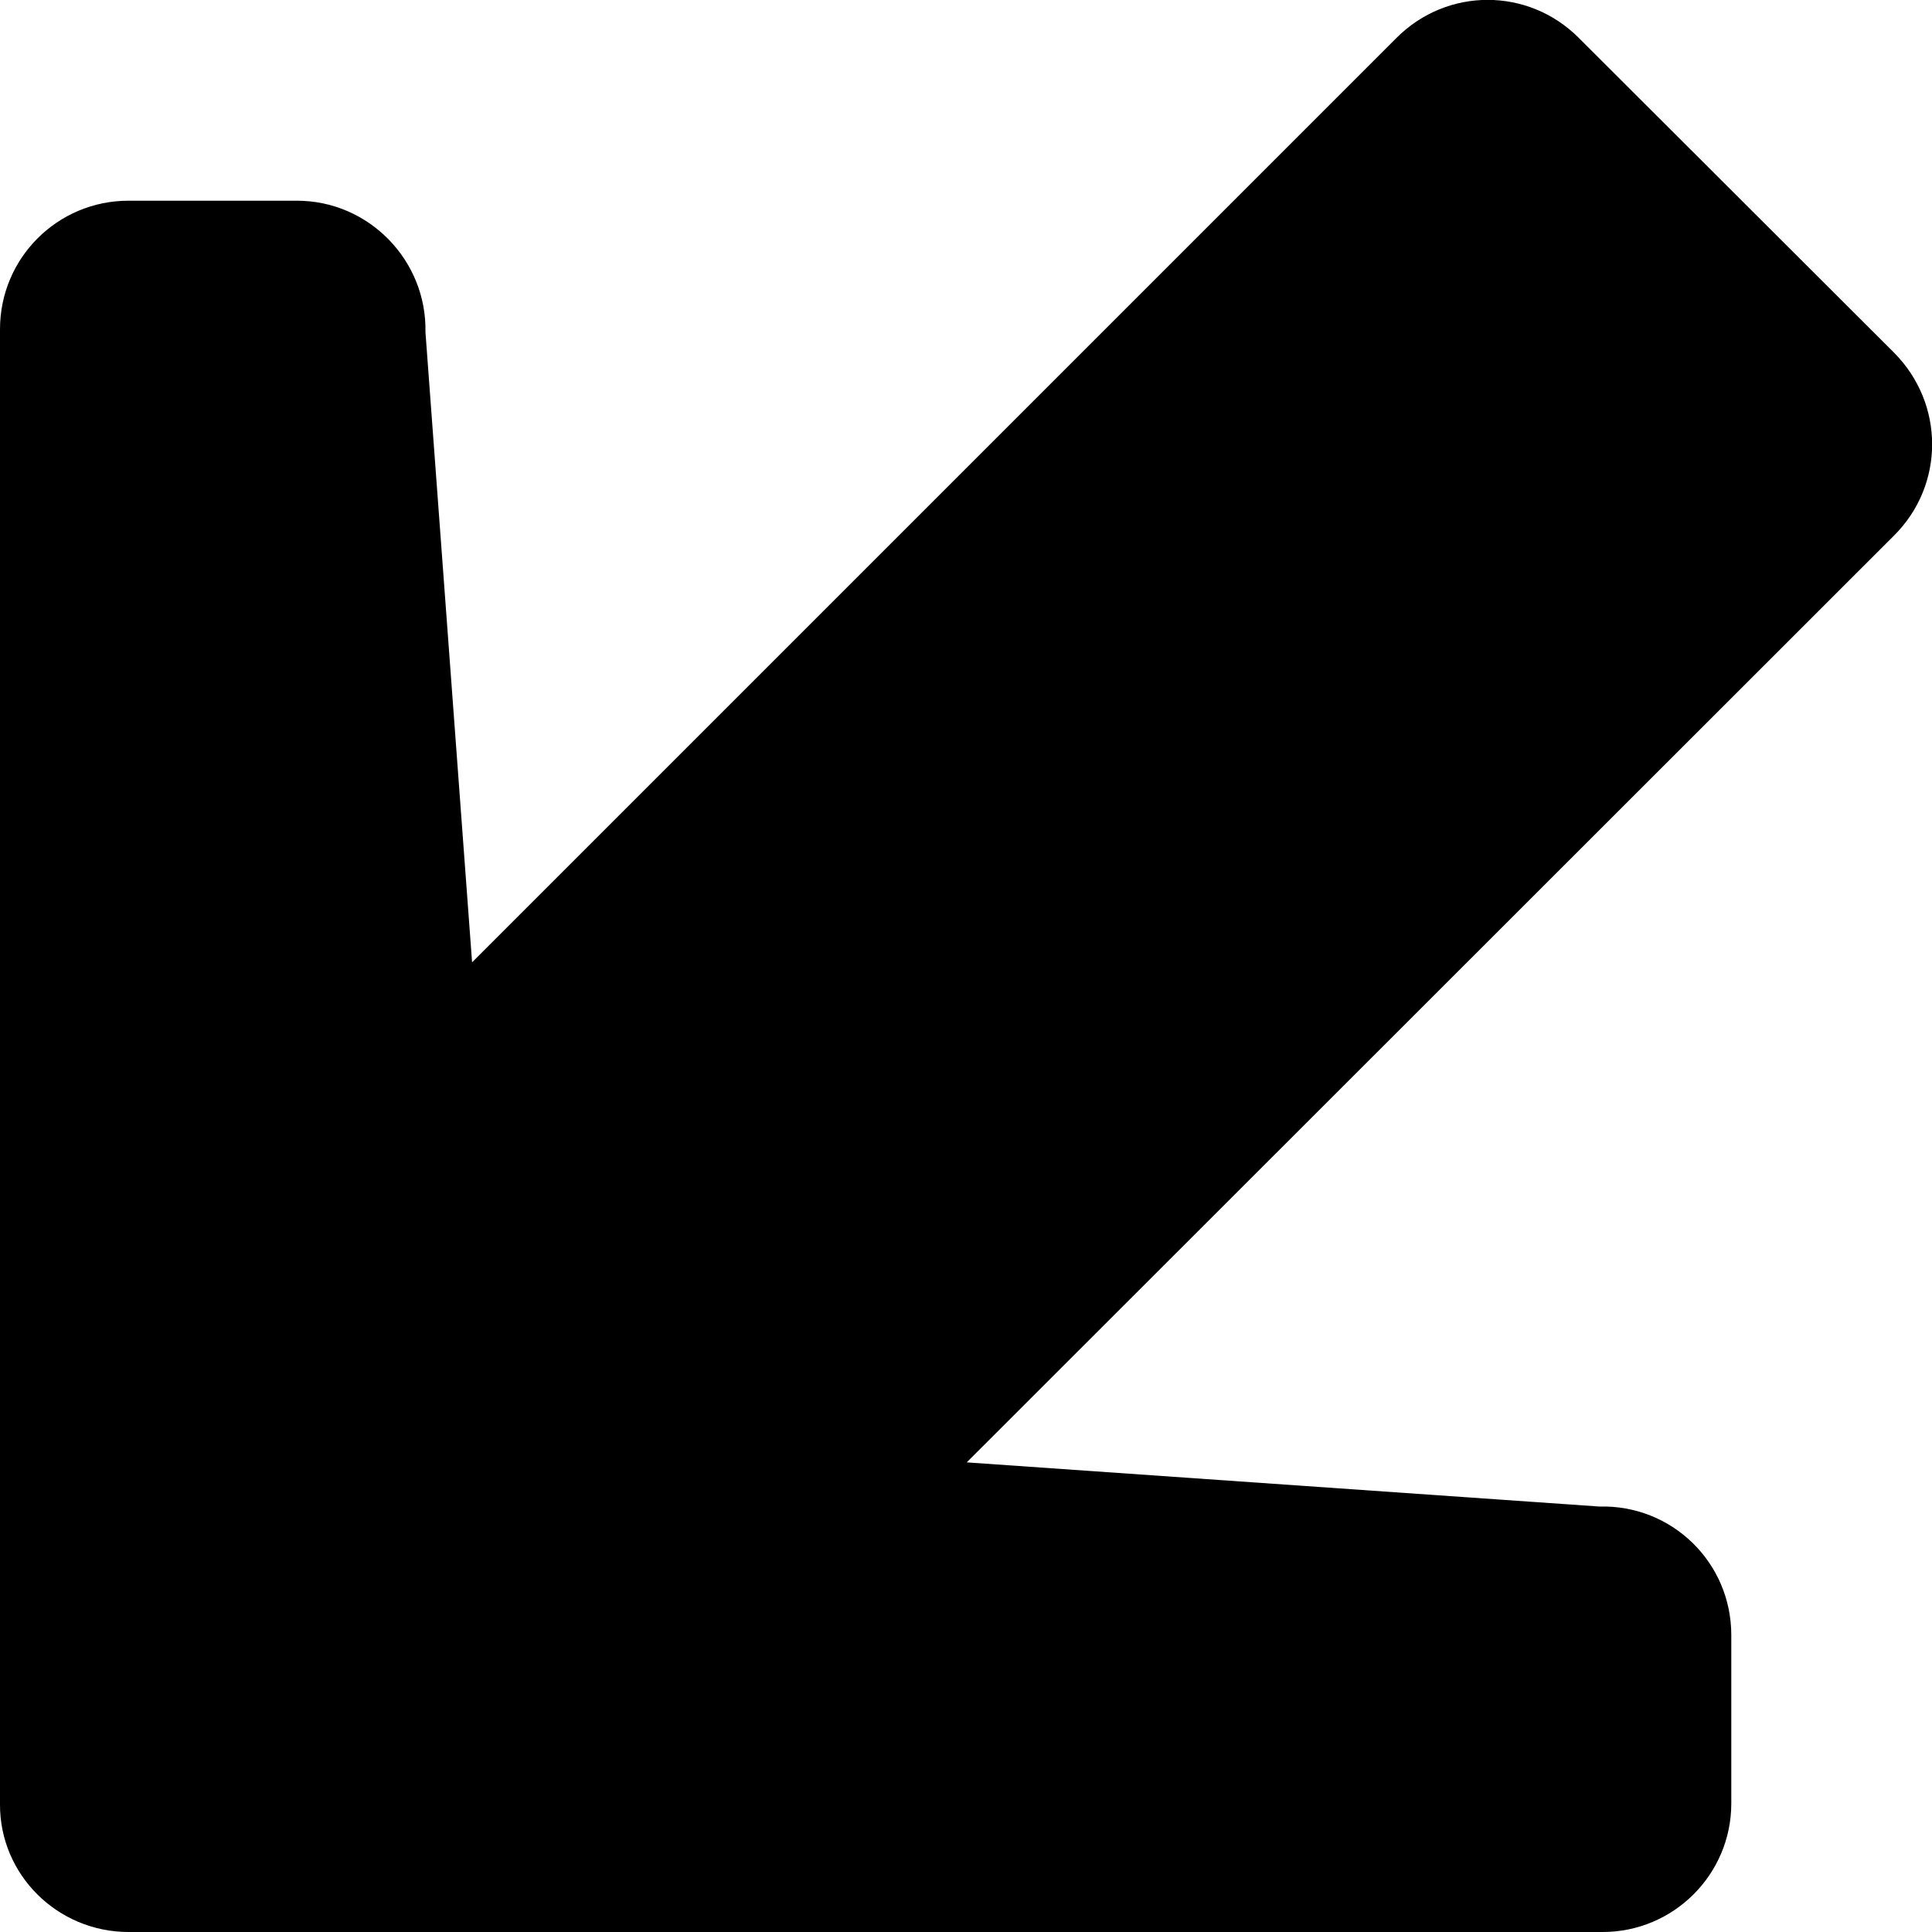
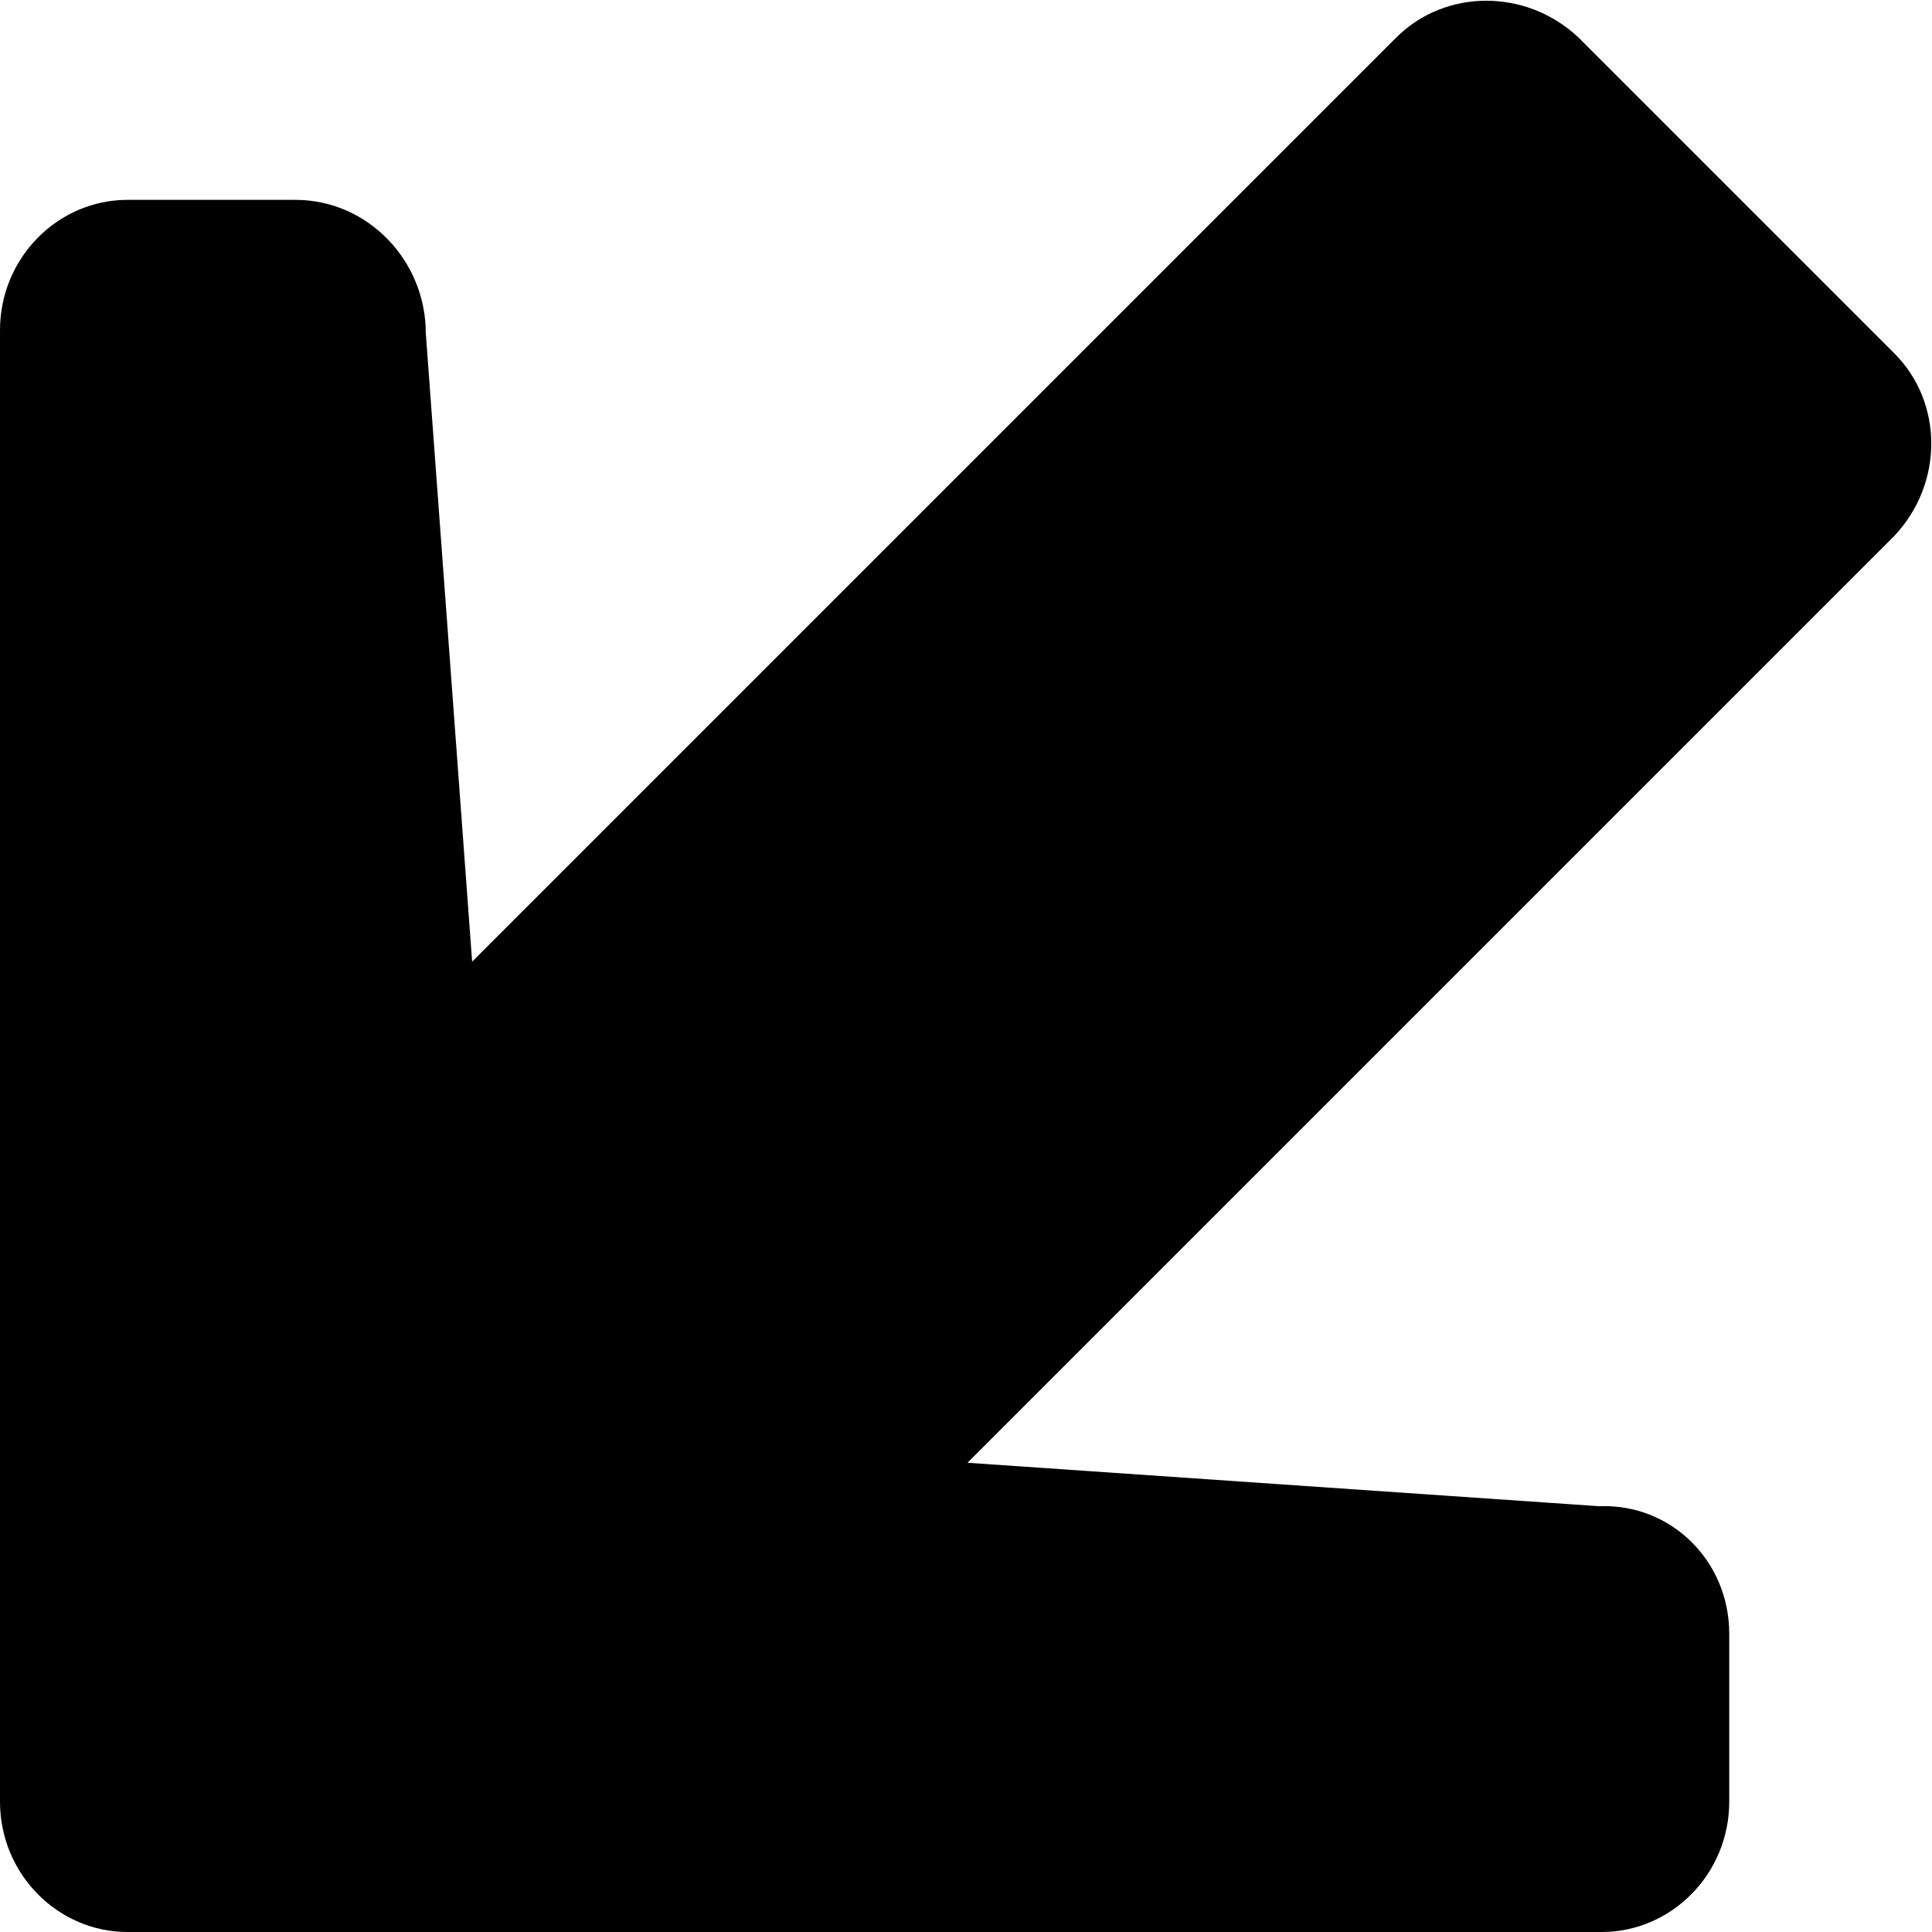
- <svg xmlns="http://www.w3.org/2000/svg" xml:space="preserve" width="3.937in" height="3.937in" version="1.1" style="shape-rendering:geometricPrecision; text-rendering:geometricPrecision; image-rendering:optimizeQuality; fill-rule:evenodd; clip-rule:evenodd" viewBox="0 0 3937 3937">
+ <svg xmlns="http://www.w3.org/2000/svg" xml:space="preserve" width="0.667in" height="0.667in" version="1.1" style="shape-rendering:geometricPrecision; text-rendering:geometricPrecision; image-rendering:optimizeQuality; fill-rule:evenodd; clip-rule:evenodd" viewBox="0 0 667 667">
  <defs>
    <style type="text/css">
   
+     .str0 {stroke:black;stroke-width:6.945}
    .fil0 {fill:black}
   
  </style>
  </defs>
  <g id="Layer_x0020_1">
-     <path class="fil0" d="M3528 3332l0 343c0,145 -118,262 -262,262l-3004 0c-145,0 -263,-117 -262,-261l0 -3005c0,-145 117,-262 262,-262l343 0c147,0 265,122 262,268l95 1284 1884 -1884c103,-103 268,-103 371,0l643 642c103,104 103,269 0,372l-1890 1889 1289 90c148,-4 269,114 269,262l0 0z" />
+     <path class="fil0" d="M17504 -6460l0 -343c0,-145 118,-262 262,-262l3004 0c145,0 263,117 262,261l0 3005c0,145 -117,262 -262,262l-343 0c-147,0 -265,-122 -262,-268l-95 -1284 -1884 1884c-103,103 -268,103 -371,0l-643 -642c-103,-104 -103,-269 0,-372l1890 -1889 -1289 -90c-148,4 -269,-114 -269,-262l0 0 0 0z" />
+     <path class="fil0" d="M597 564l0 58c0,25 -20,45 -44,45l-509 0c-24,0 -44,-20 -44,-45l0 -508c0,-25 20,-45 44,-45l58 0c25,0 45,21 45,46l16 217 319 -319c17,-17 45,-17 63,0l109 109c17,17 17,45 0,63l-320 320 218 15c25,-1 45,19 45,44l0 0 0 0z" />
+     <path class="fil0" d="M-11532 6802l343 0c145,0 262,118 262,262l0 3004c0,145 -117,263 -261,262l-3005 0c-145,0 -262,-117 -262,-262l0 -343c0,-147 122,-265 268,-262l1284 -95 -1884 -1884c-103,-103 -103,-268 0,-371l642 -643c104,-103 269,-103 372,0l1889 1890 90 -1289c-4,-148 114,-269 262,-269l0 0 0 0z" />
+     <path class="fil0" d="M8982 8691l-195 201c-82,84 -216,84 -298,0l-1708 -1752c-82,-85 -82,-222 0,-306l1708 -1753c83,-84 216,-84 298,0l195 201c84,85 82,225 -3,309l-676 804 2142 0c117,0 211,97 211,217l0 749c0,121 -94,217 -211,217l-2148 0 682 804c86,84 87,224 3,309l0 0z" />
+     <path class="fil0" d="M-14363 -3809l344 0c145,0 262,118 261,262l1 3004c0,145 -117,263 -262,262l-3004 0c-145,0 -263,-117 -262,-262l0 -343c0,-147 121,-265 268,-262l1283 -95 -1883 -1884c-103,-103 -103,-268 0,-371l642 -643c103,-103 268,-103 371,0l1889 1890 90 -1289c-4,-148 115,-269 262,-269l0 0 0 0z" />
+     <path class="fil0 str0" d="M-14269 -8364l1919 0c557,0 1009,452 1009,1009l0 1919c0,558 -452,1009 -1009,1009l-1919 0c-557,0 -1009,-451 -1009,-1009l0 -1919c0,-557 452,-1009 1009,-1009z" />
+     <path class="fil0" d="M10533 -1871l-343 0c-145,0 -262,-118 -262,-262l0 -3004c0,-145 117,-263 261,-262l3005 0c145,0 262,117 262,262l0 343c0,147 -122,265 -268,262l-1284 95 1884 1884c103,103 103,268 0,371l-642 643c-104,103 -269,103 -372,0l-1889 -1890 -90 1289c4,148 -114,269 -262,269l0 0 0 0z" />
  </g>
</svg>
